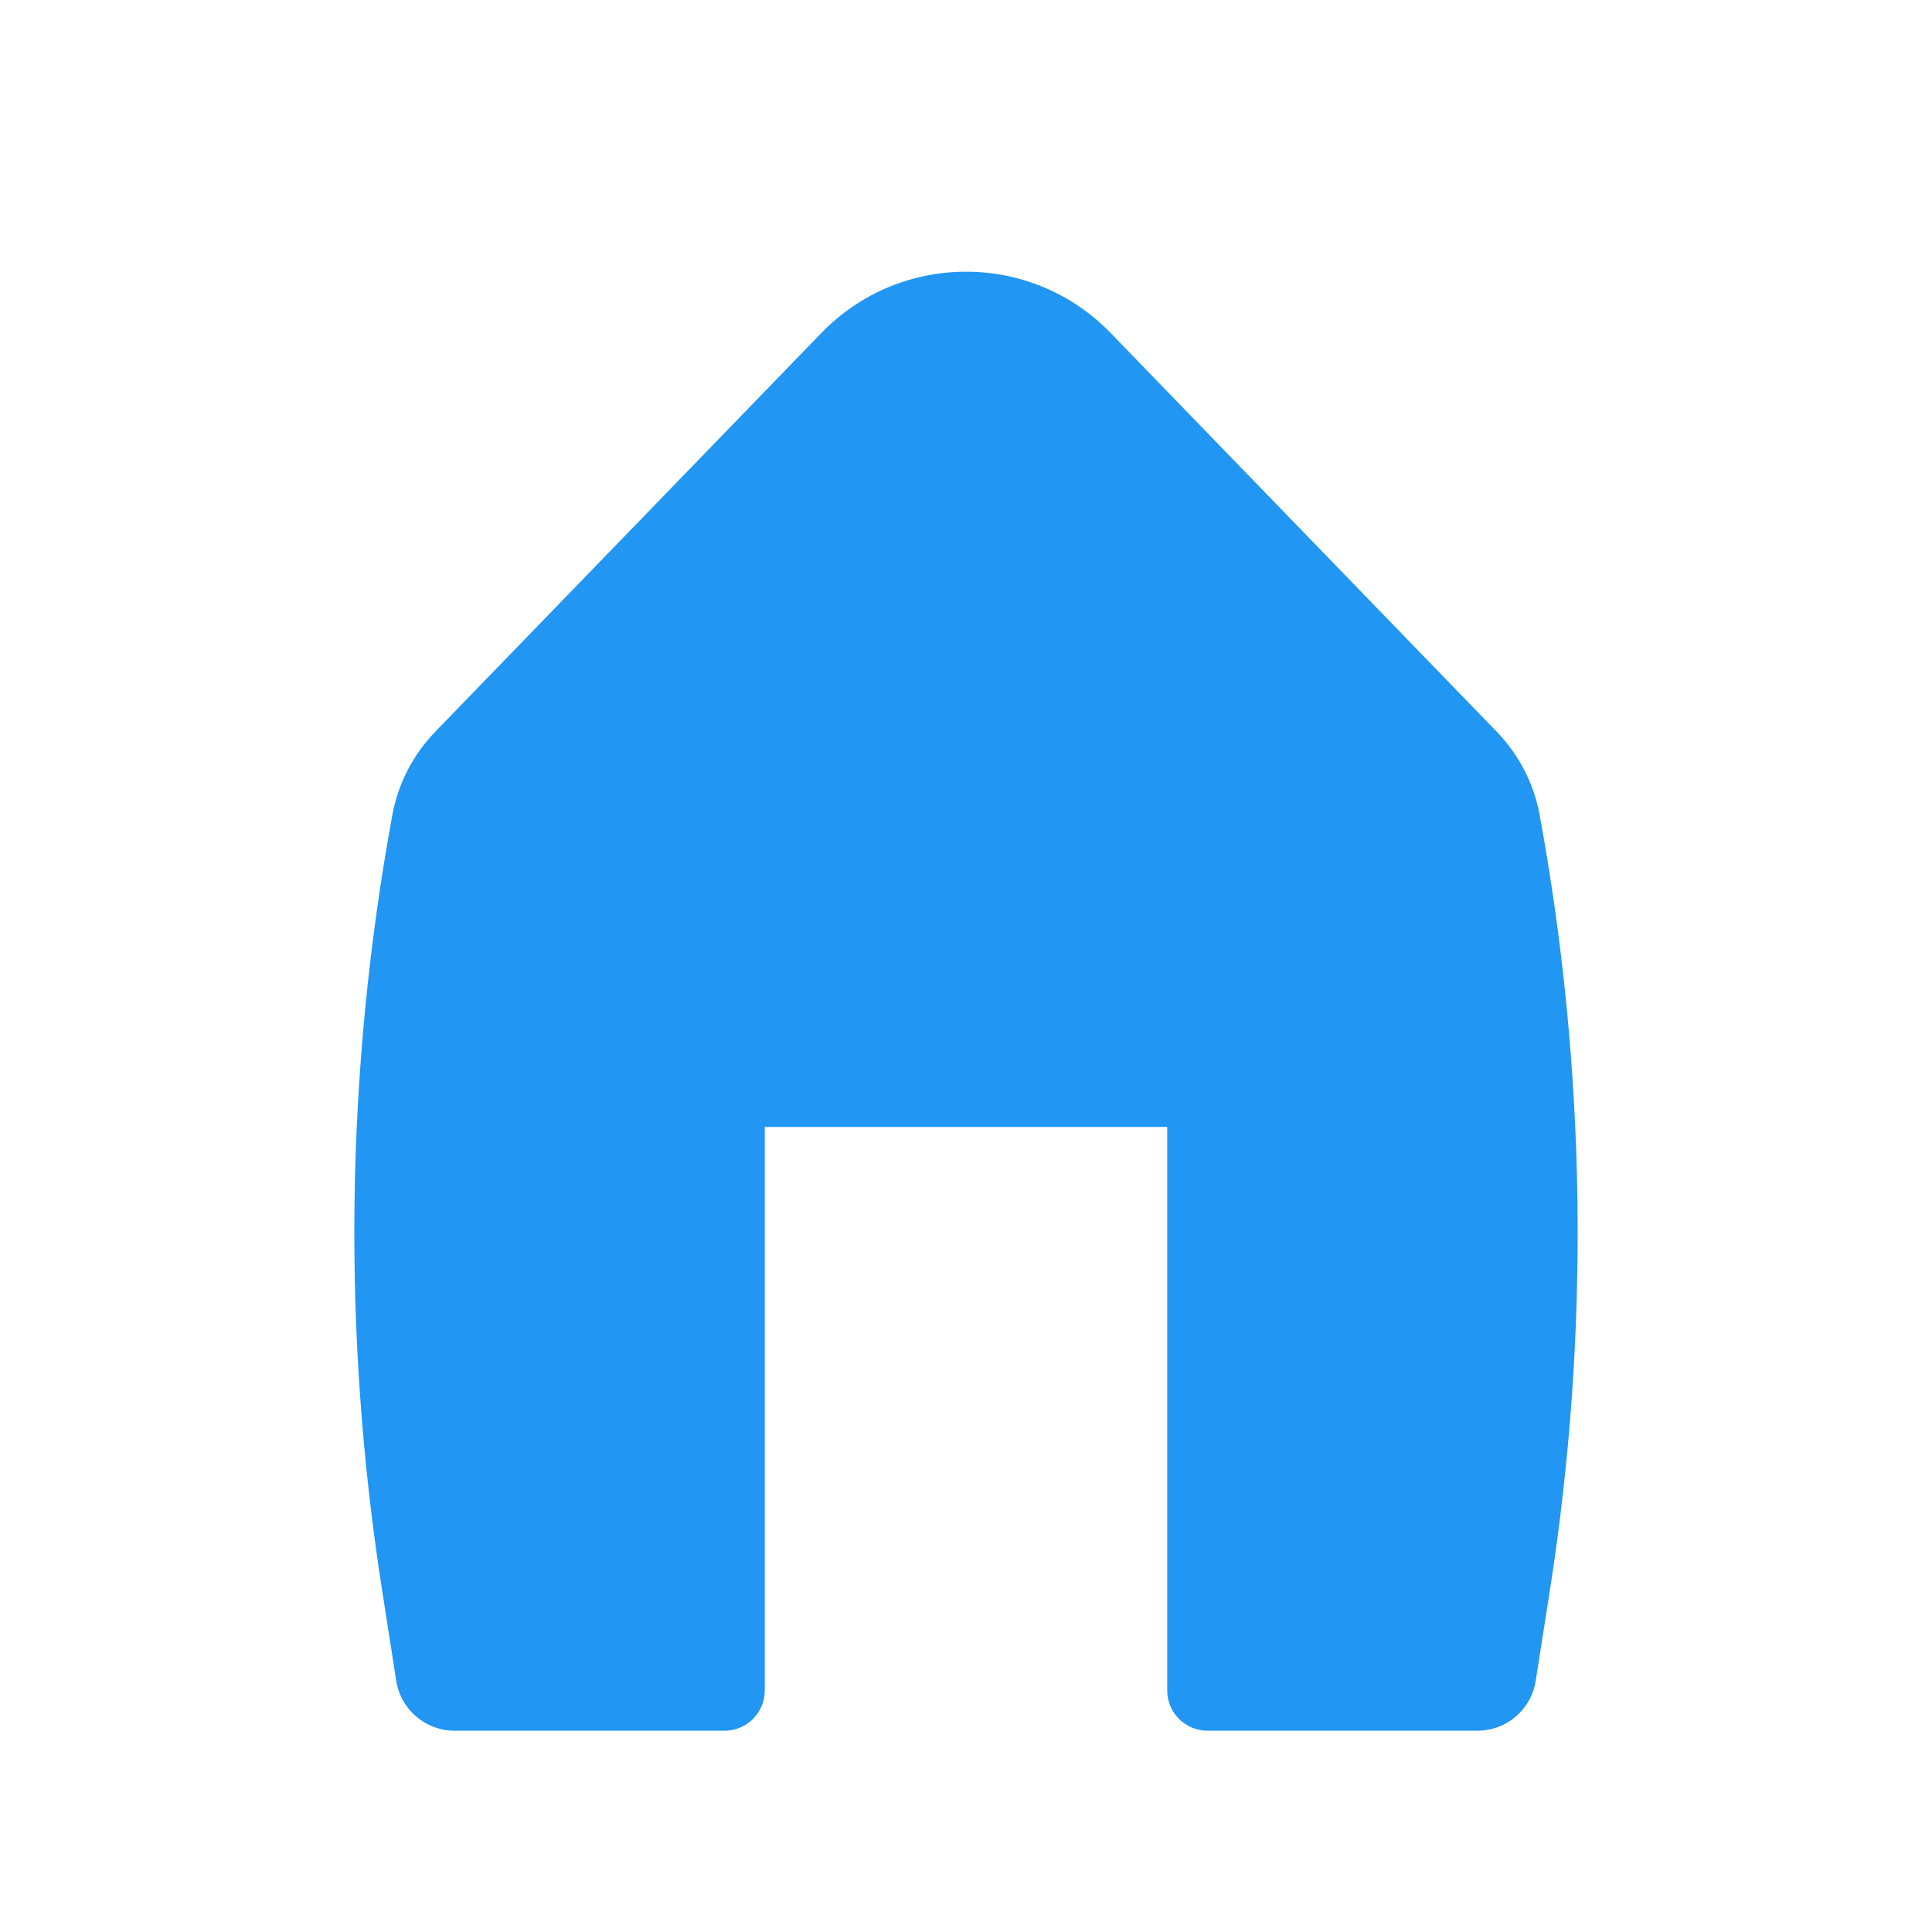
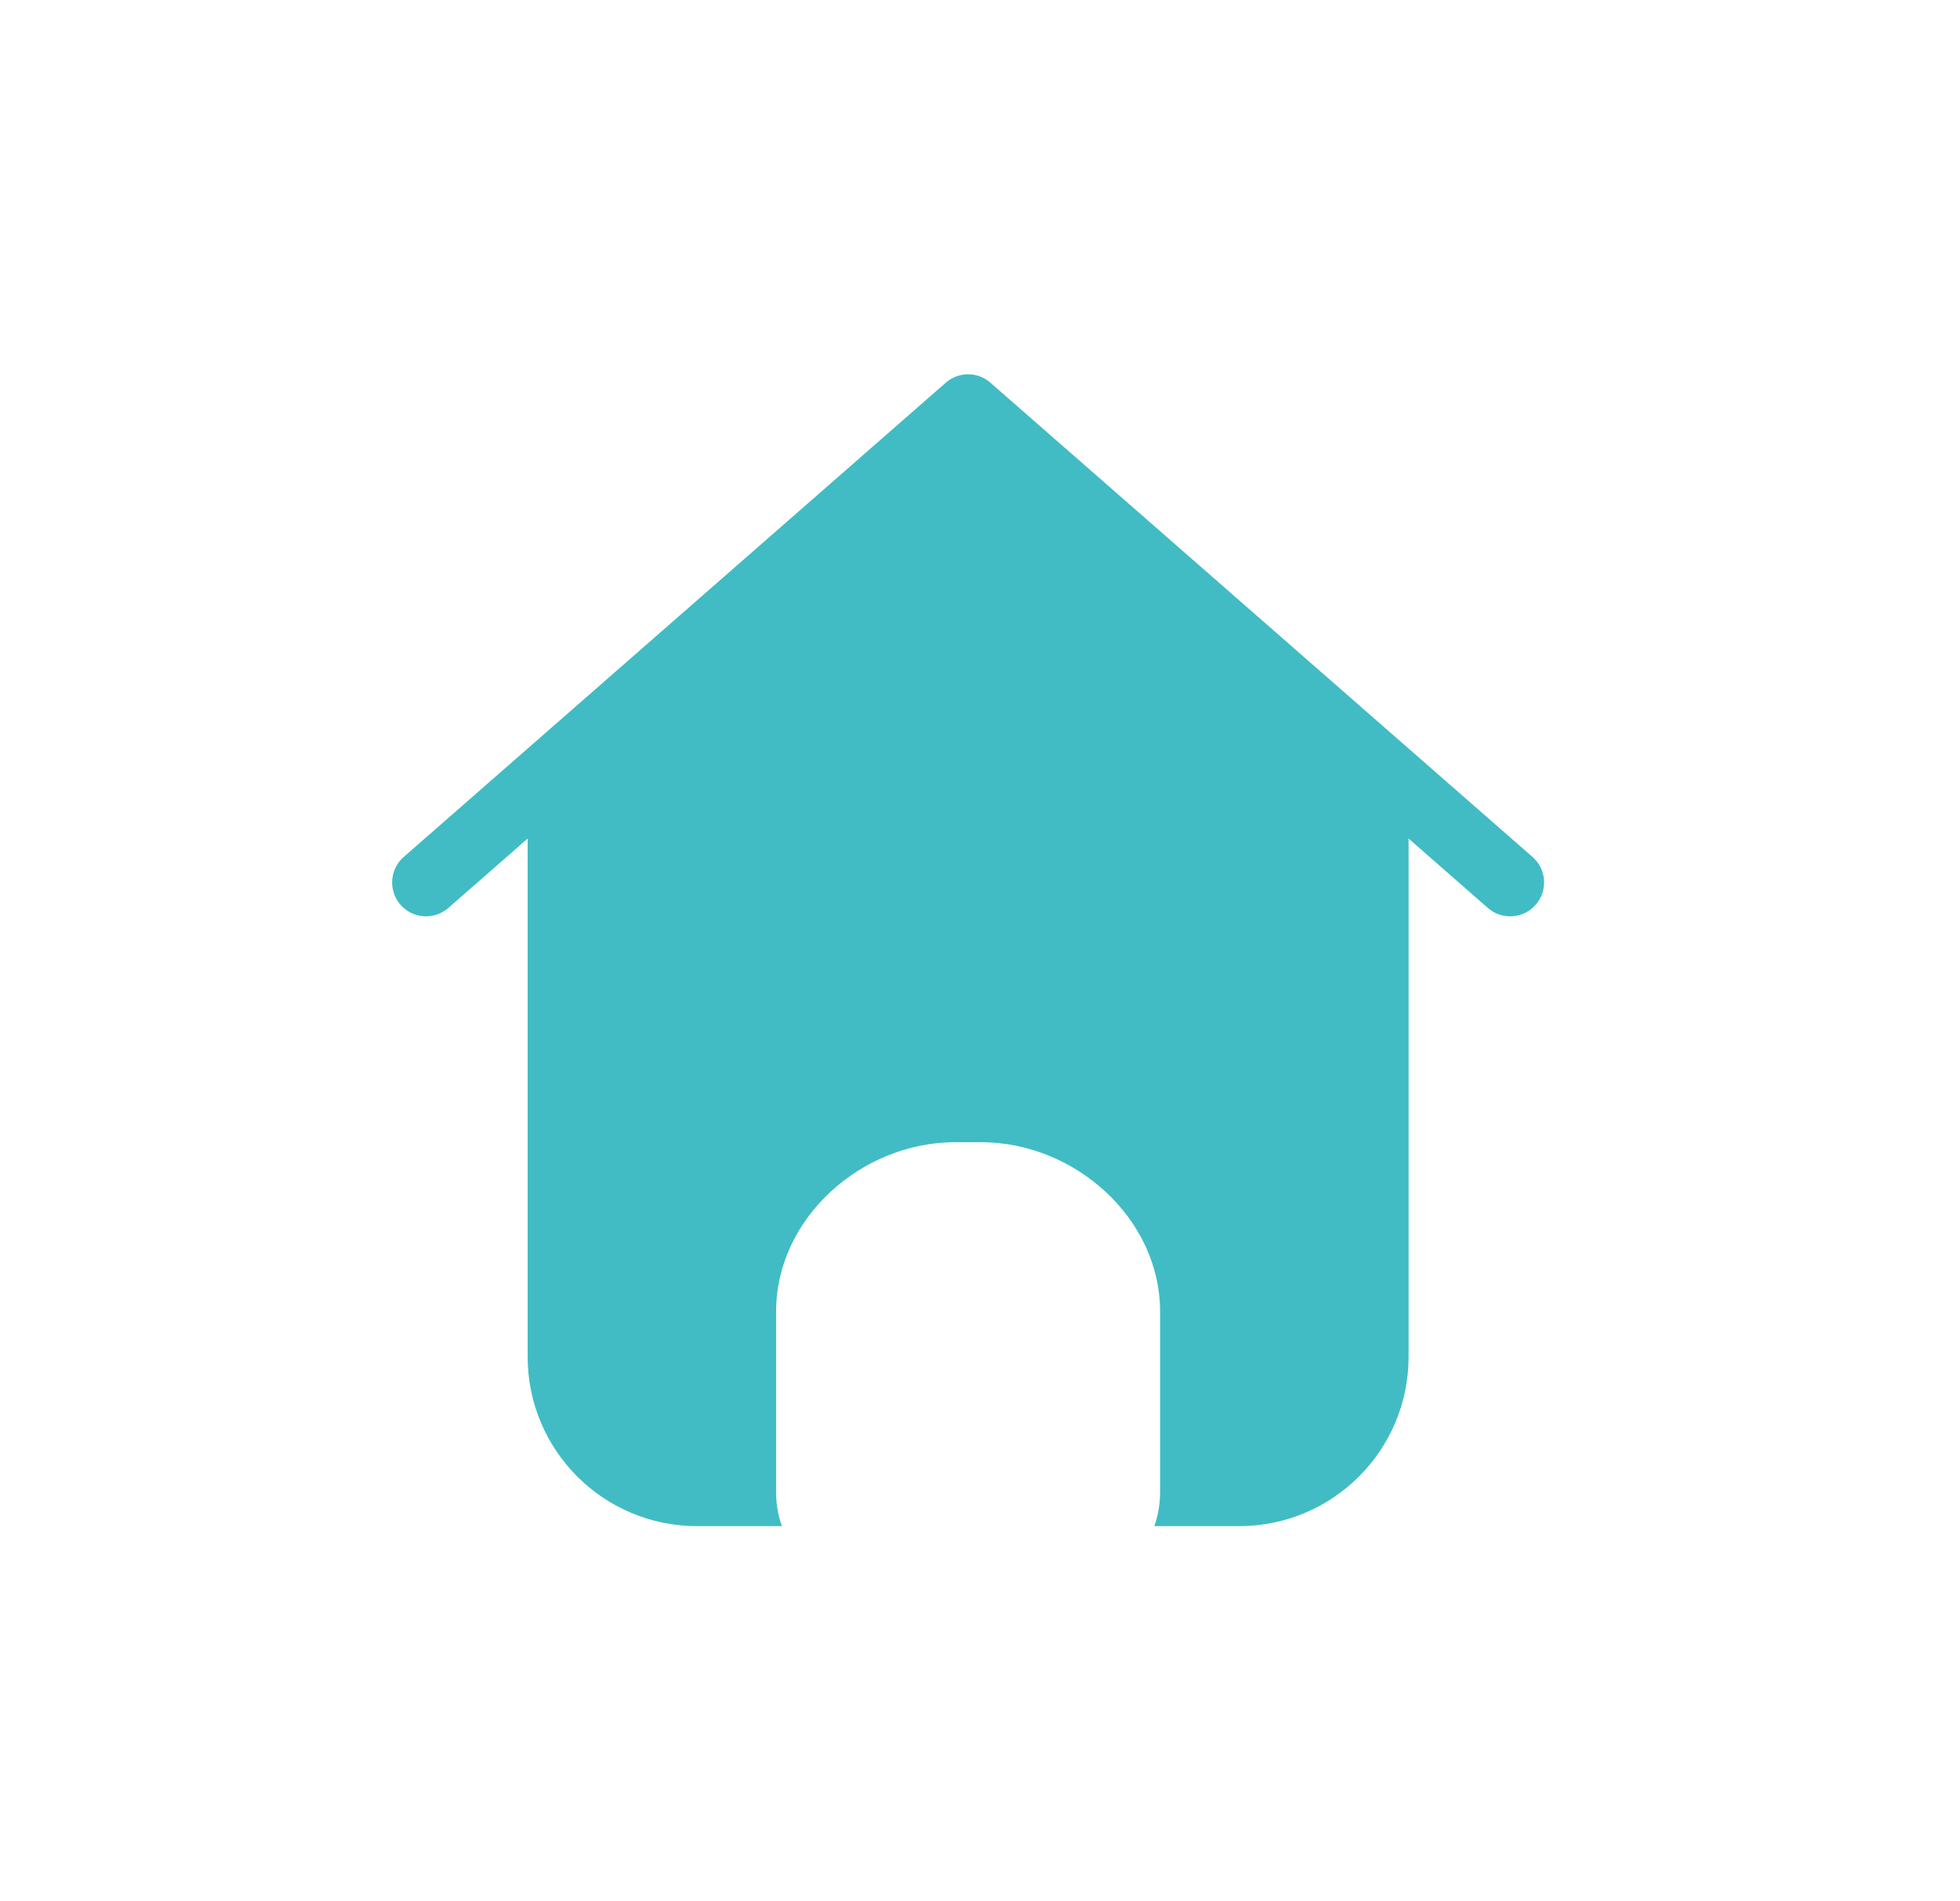
- <svg xmlns="http://www.w3.org/2000/svg" width="32" height="32" viewBox="0 0 32 32" fill="none">
-   <path d="M18.395 5.515C17.085 4.162 14.915 4.162 13.605 5.515L7.207 12.122C6.84 12.502 6.593 12.982 6.498 13.501C5.721 17.738 5.663 22.076 6.328 26.333L6.563 27.84C6.638 28.316 7.048 28.666 7.529 28.666H12C12.368 28.666 12.667 28.368 12.667 28V18.666H19.333V28C19.333 28.368 19.632 28.666 20 28.666H24.471C24.952 28.666 25.362 28.316 25.436 27.84L25.672 26.333C26.337 22.076 26.279 17.738 25.502 13.501C25.407 12.982 25.16 12.502 24.793 12.122L18.395 5.515Z" fill="#2196F3" />
+ <svg xmlns="http://www.w3.org/2000/svg" width="33" height="32" viewBox="0 0 33 32" fill="none">
+   <path fill-rule="evenodd" clip-rule="evenodd" d="M19.532 25.127V22.085C19.532 20.51 18.092 19.233 16.517 19.233H16.082C14.507 19.233 13.067 20.51 13.067 22.085V25.127C13.067 25.327 13.101 25.519 13.165 25.698H11.736C10.161 25.698 8.884 24.421 8.884 22.846V14.12L7.548 15.289C7.311 15.496 6.951 15.472 6.743 15.235C6.536 14.998 6.56 14.637 6.797 14.43L15.924 6.444C16.139 6.255 16.46 6.255 16.675 6.444L25.803 14.43C26.04 14.637 26.064 14.998 25.856 15.235C25.649 15.472 25.288 15.496 25.051 15.289L23.716 14.12V22.846C23.716 24.421 22.439 25.698 20.863 25.698H19.435C19.498 25.519 19.532 25.327 19.532 25.127Z" fill="#41BCC4" />
</svg>
